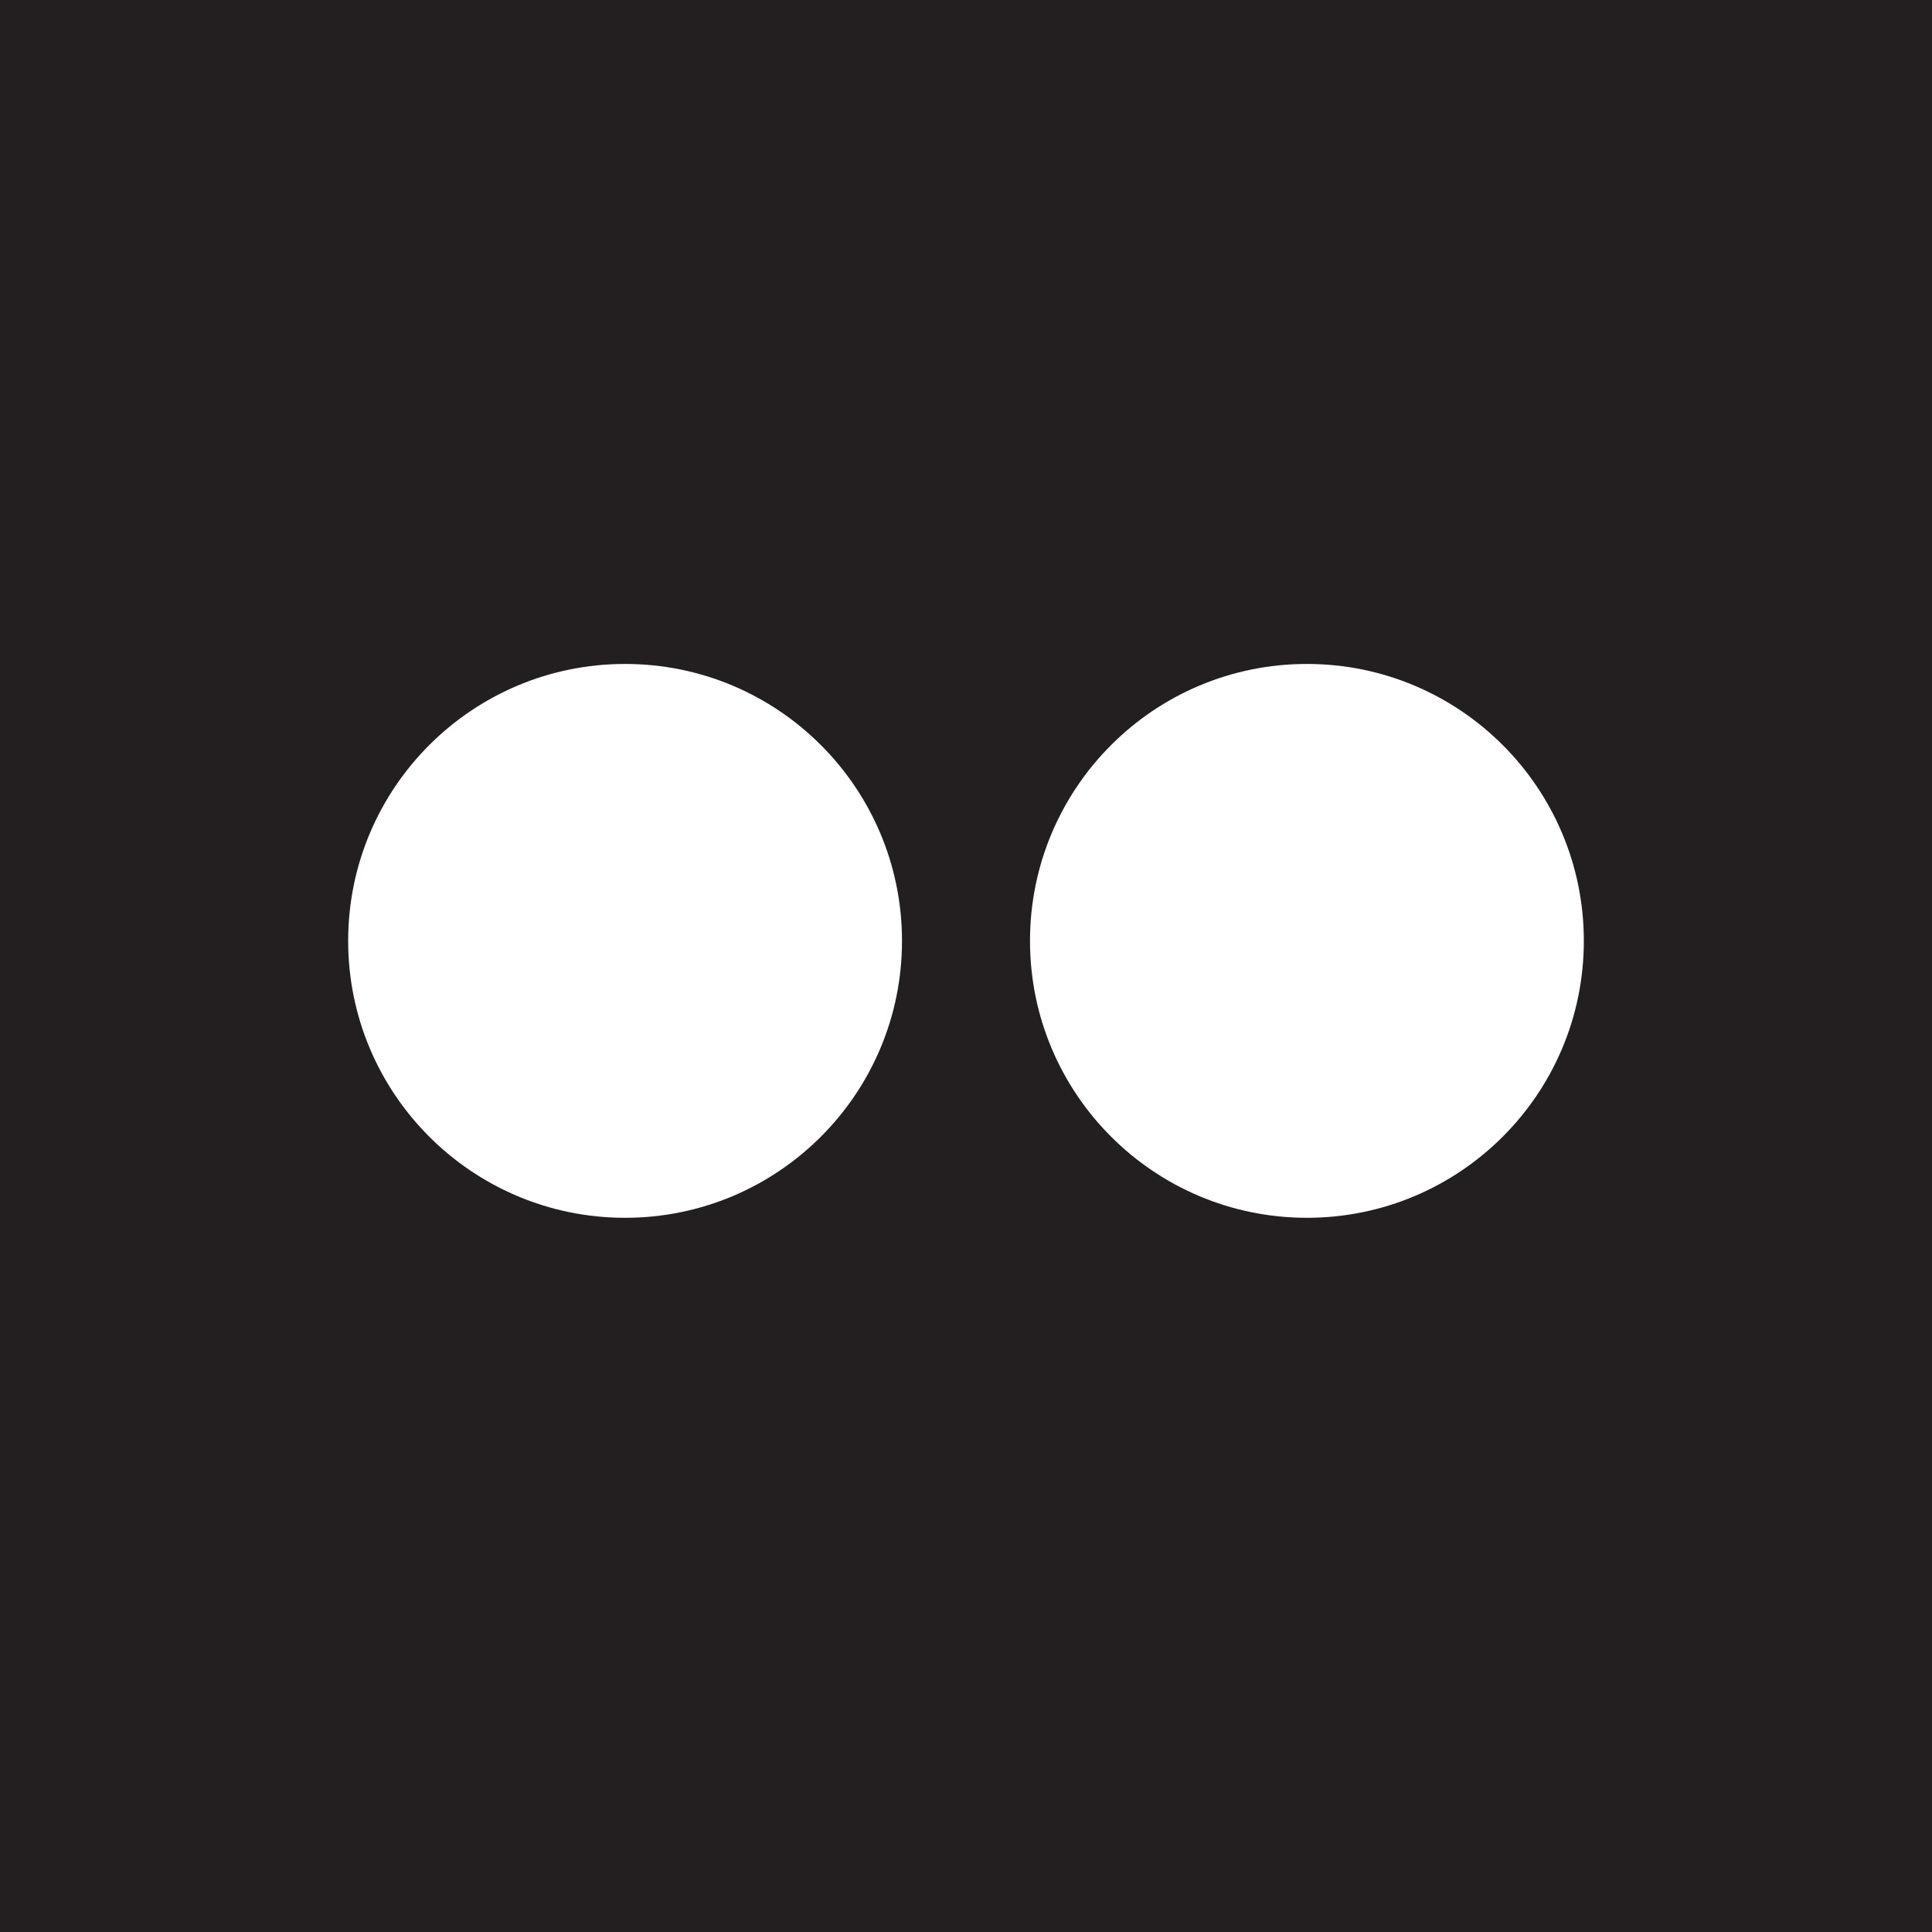
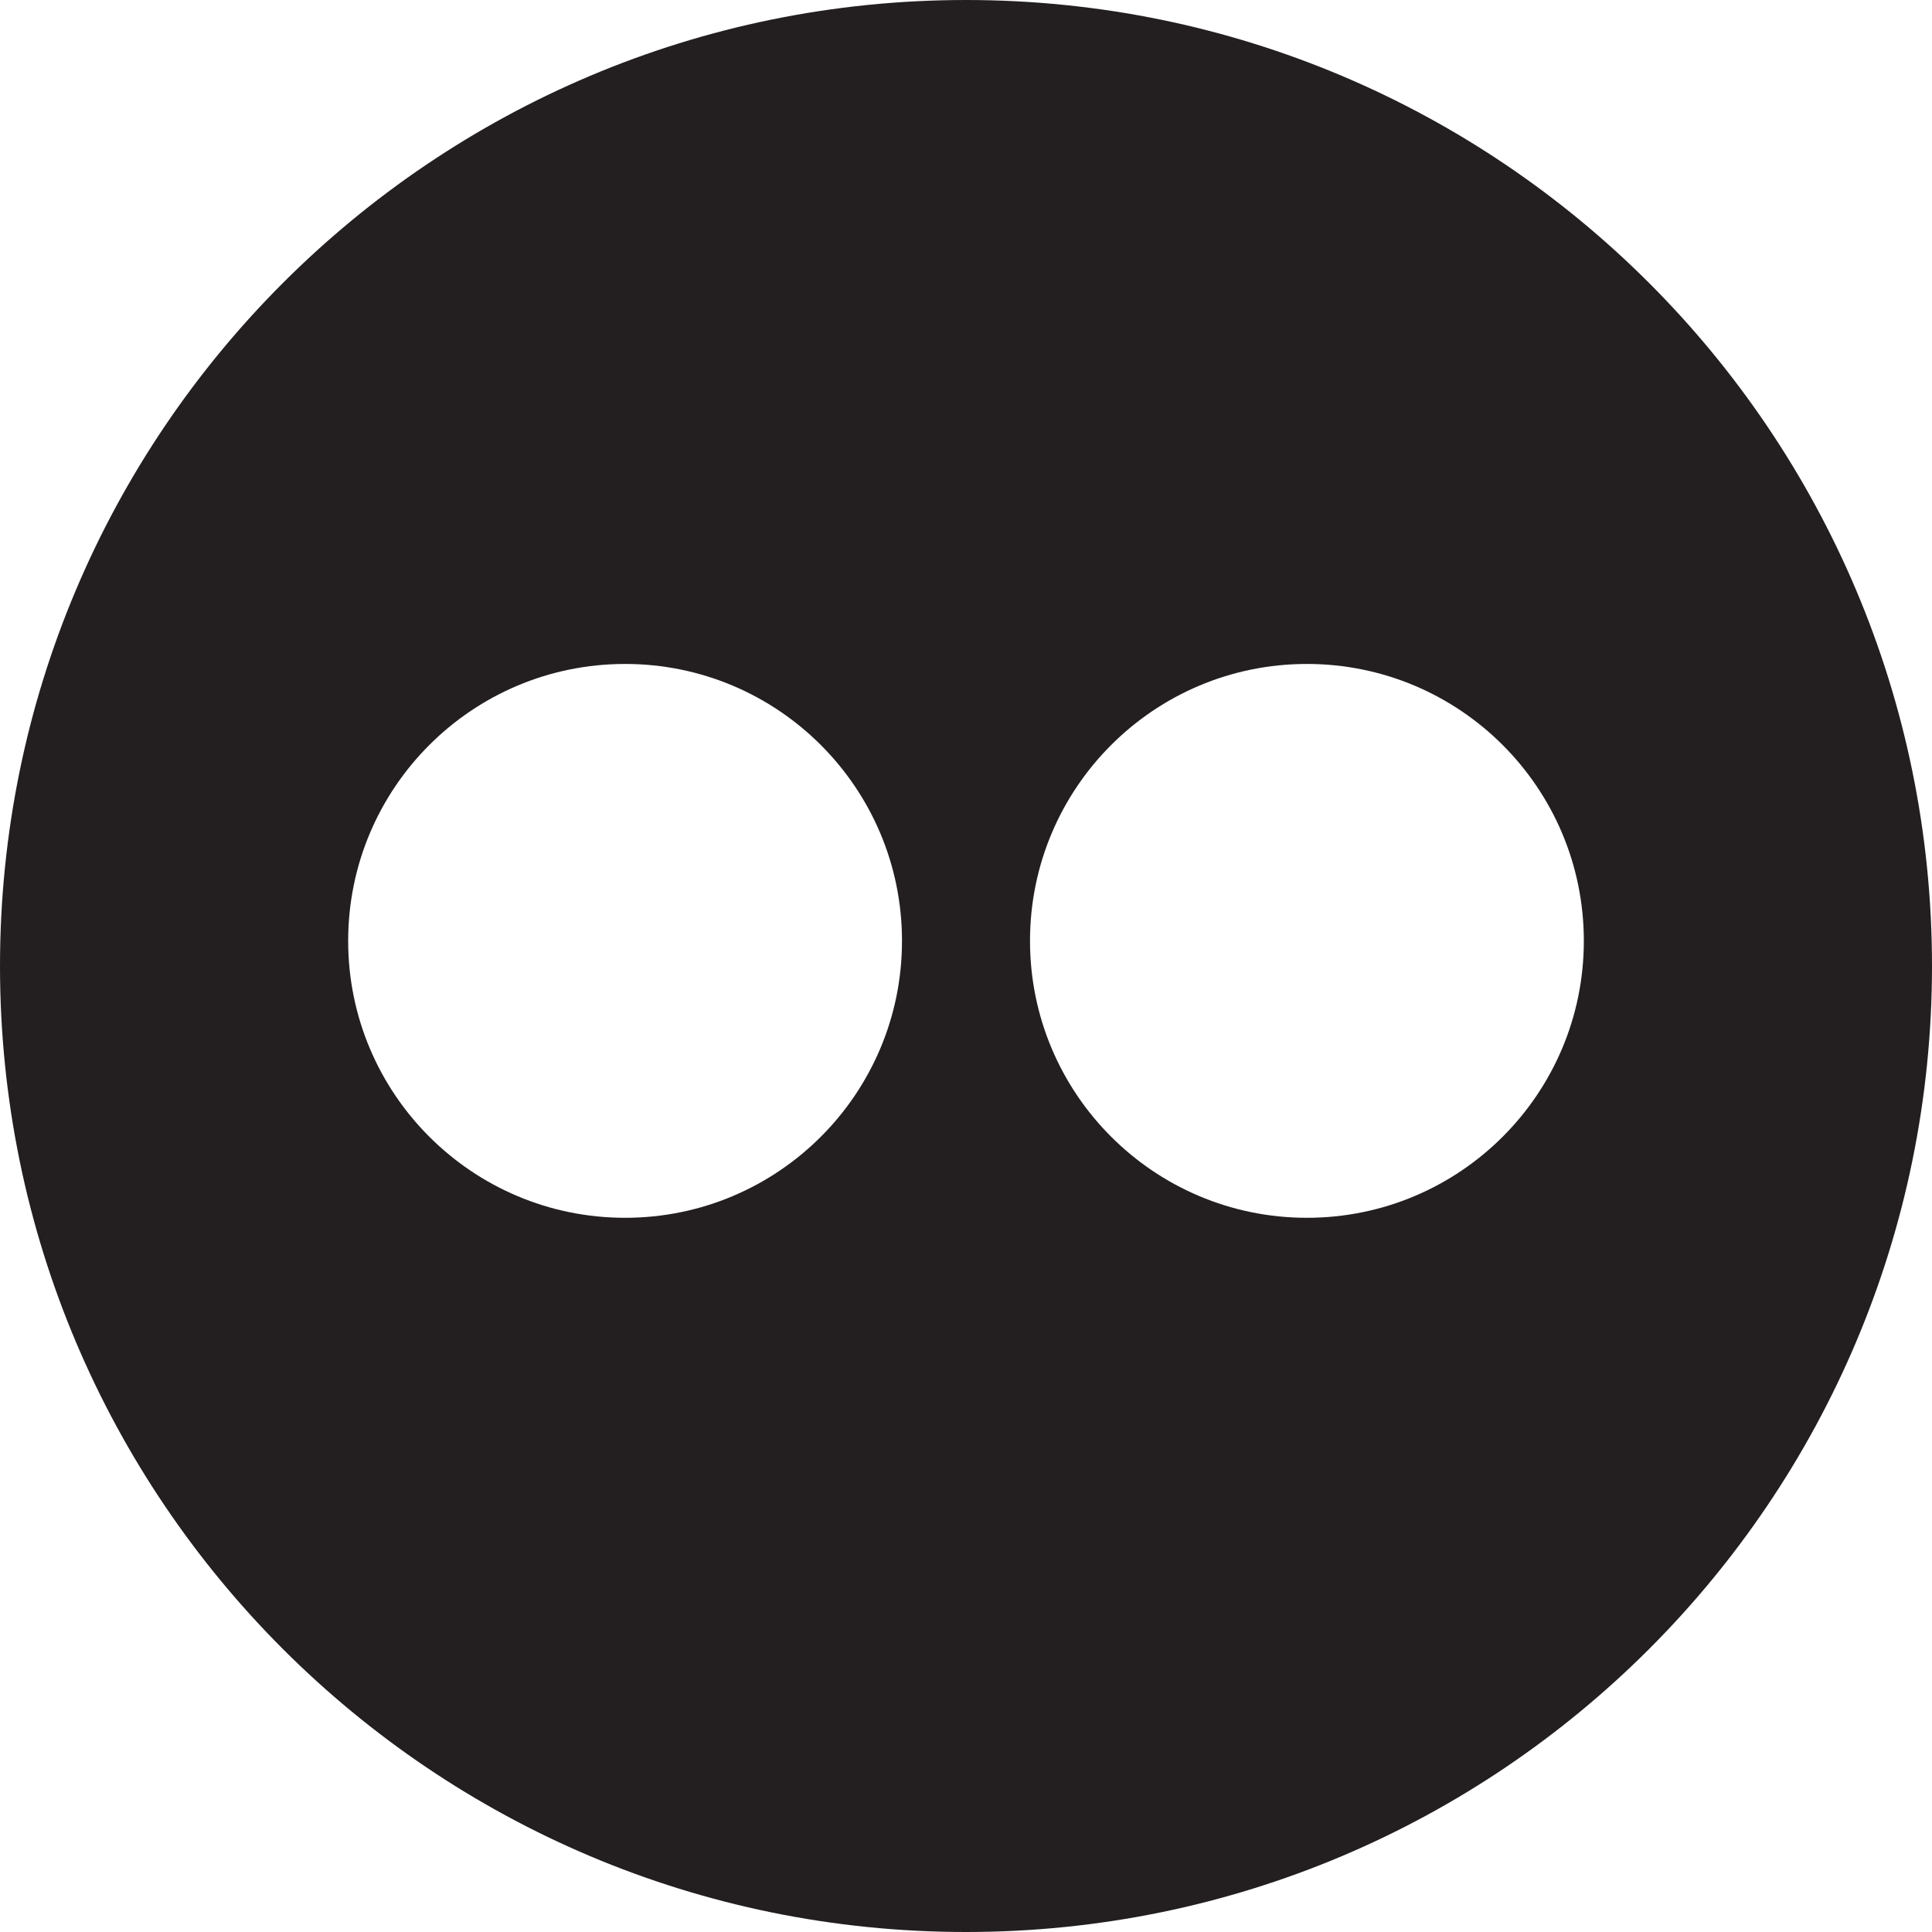
- <svg xmlns="http://www.w3.org/2000/svg" version="1.1" id="Layer_1" x="0px" y="0px" width="100px" height="100px" viewBox="0 0 100 100" enable-background="new 0 0 100 100" xml:space="preserve">
-   <path fill="#231F20" d="M0,0v100h100V0H0z M81.979,48.701c0,7.914-6.416,14.332-14.333,14.332c-7.915,0-14.333-6.418-14.333-14.332  c0-7.918,6.418-14.335,14.333-14.335C75.562,34.366,81.979,40.783,81.979,48.701z M32.355,63.033  c-7.917,0-14.334-6.418-14.334-14.332c0-7.918,6.417-14.335,14.334-14.335c7.914,0,14.332,6.417,14.332,14.335  C46.688,56.615,40.27,63.033,32.355,63.033z" />
+ <svg xmlns="http://www.w3.org/2000/svg" version="1.1" baseProfile="tiny" id="Layer_1" x="0px" y="0px" width="100px" height="100px" viewBox="0 0 100 100" overflow="visible" xml:space="preserve">
+   <path fill="#231F20" d="M50,0C22.386,0,0,22.386,0,50s22.386,50,50,50s50-22.386,50-50S77.614,0,50,0z M32.355,63.033  c-7.917,0-14.334-6.418-14.334-14.332c0-7.918,6.417-14.335,14.334-14.335c7.914,0,14.332,6.417,14.332,14.335  C46.688,56.615,40.27,63.033,32.355,63.033z M67.646,63.033c-7.915,0-14.333-6.418-14.333-14.332  c0-7.918,6.418-14.335,14.333-14.335c7.916,0,14.333,6.417,14.333,14.335C81.979,56.615,75.563,63.033,67.646,63.033z" />
</svg>
